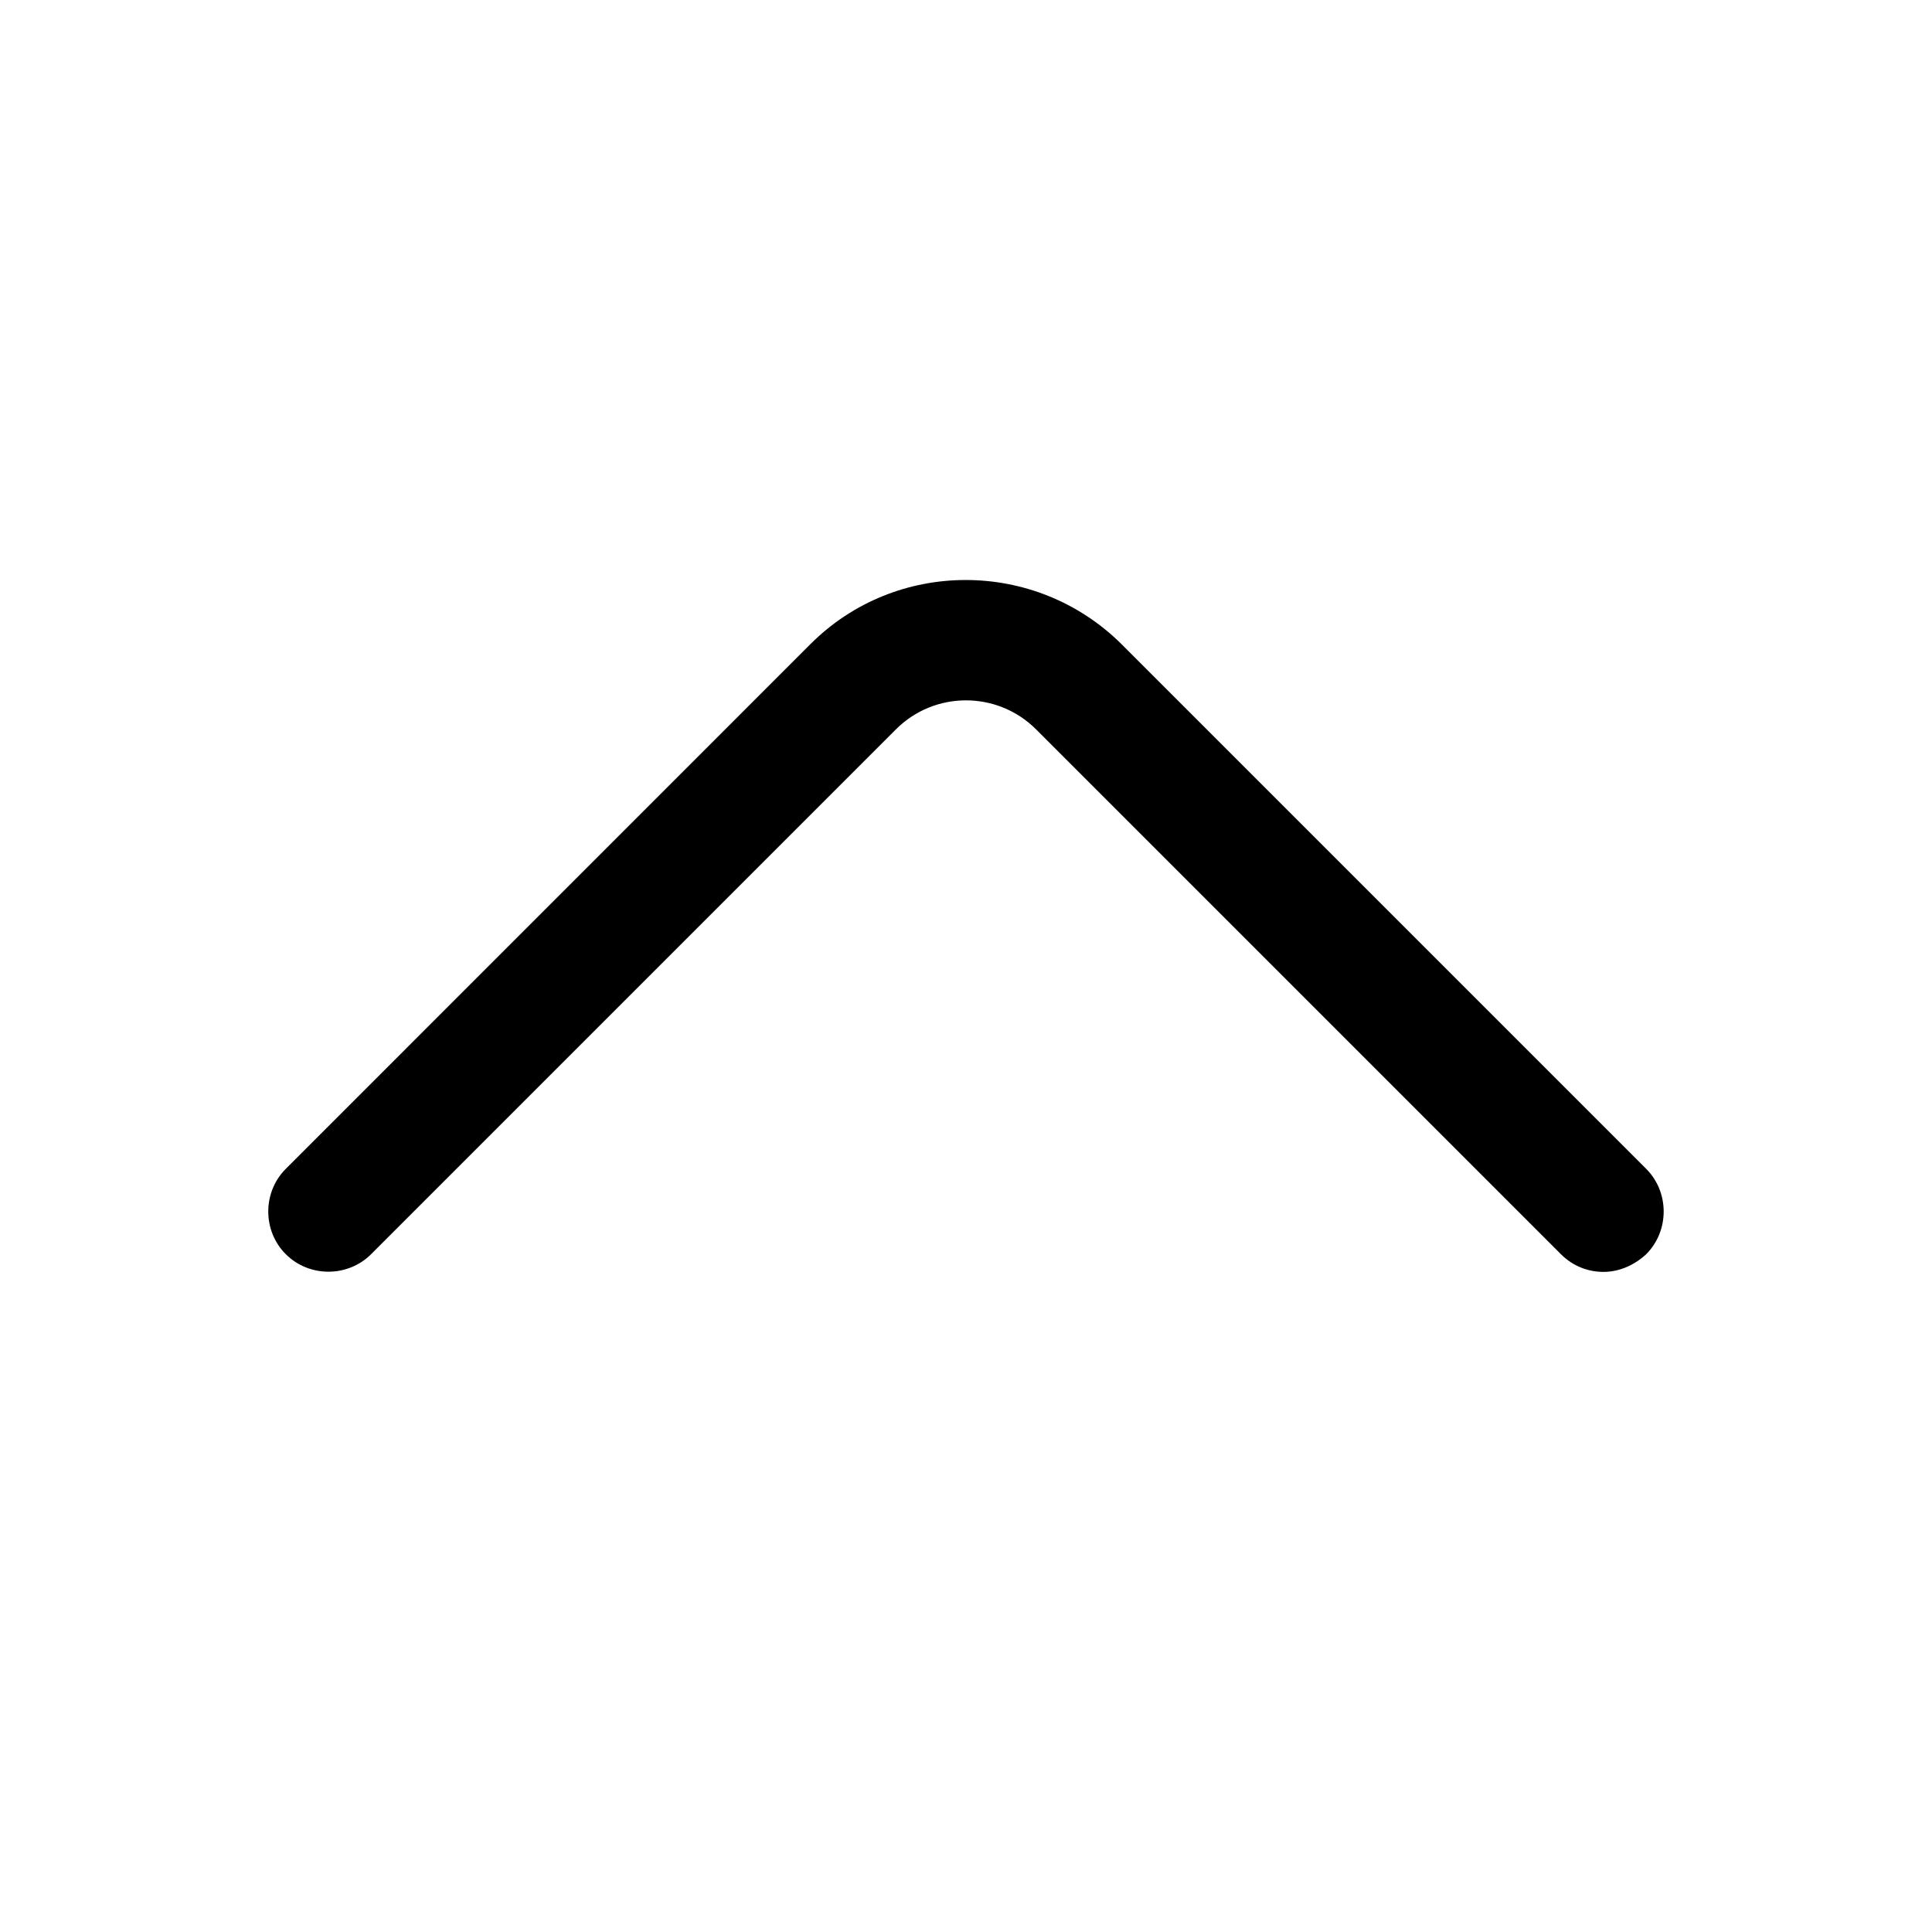
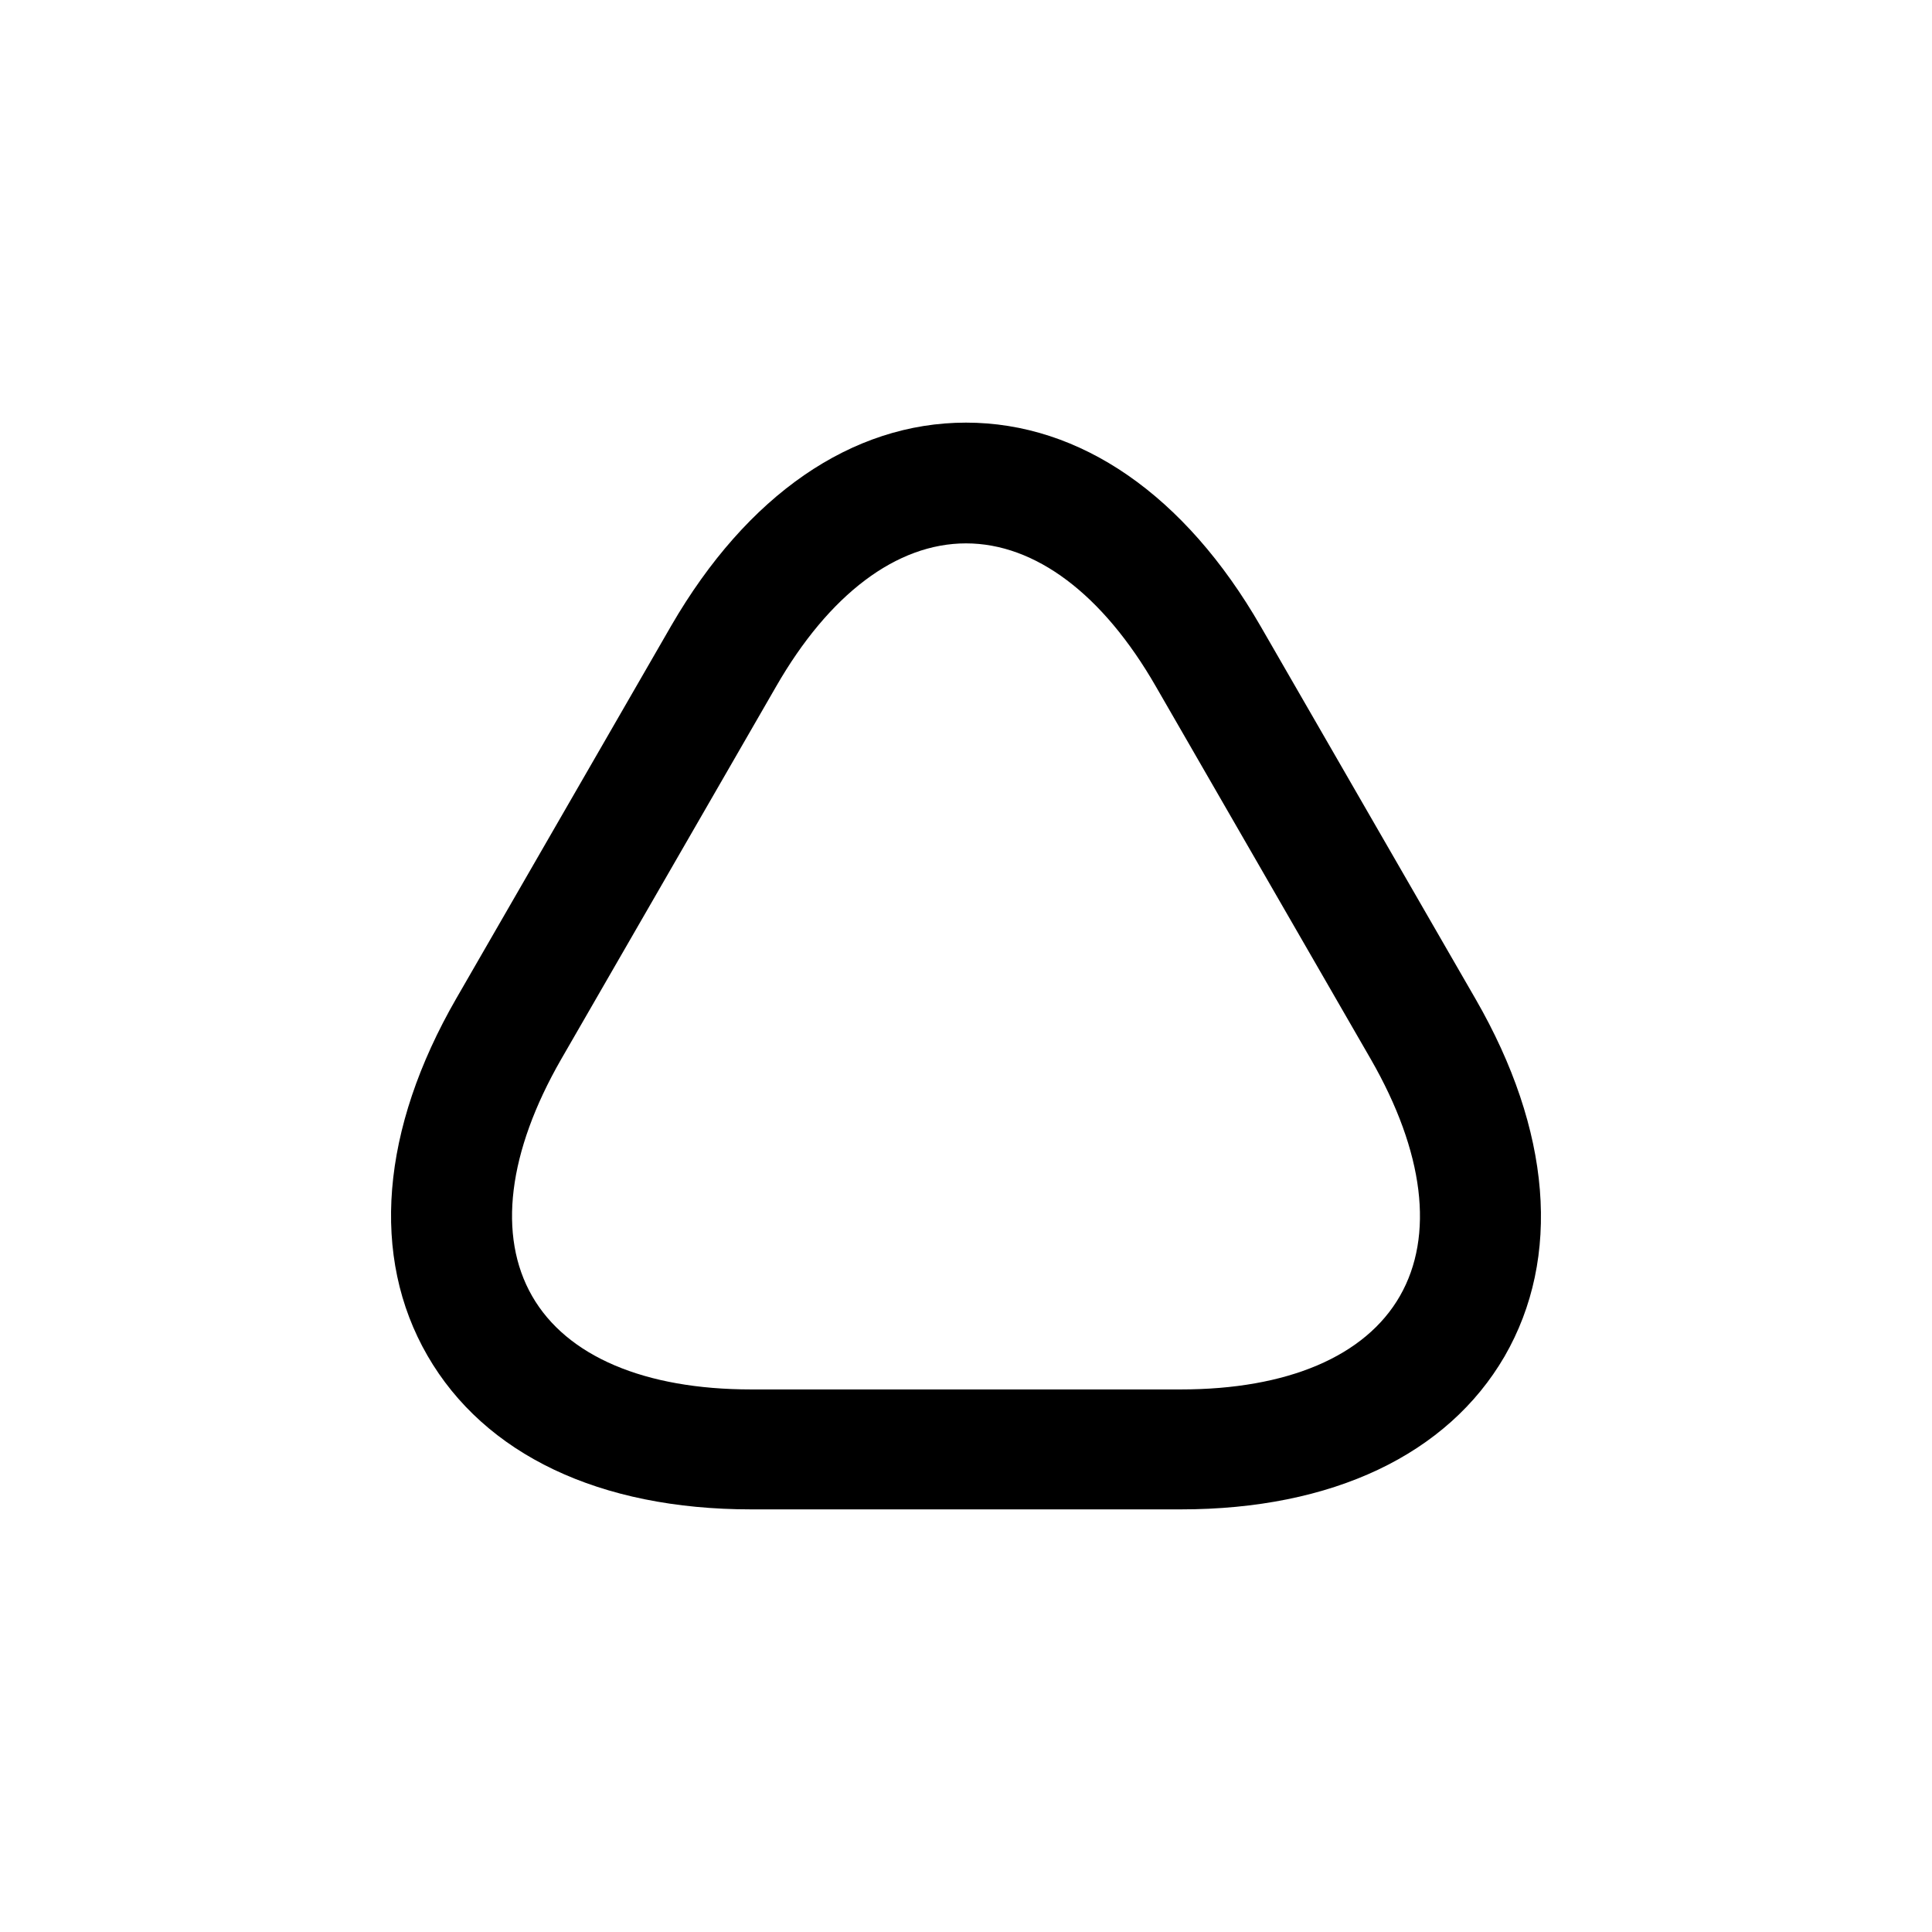
<svg xmlns="http://www.w3.org/2000/svg" viewBox="0 0 24 24" fill="none">
-   <path d="M19.919 15.8C19.73 15.8 19.54 15.73 19.39 15.58L12.87 9.06C12.389 8.58 11.61 8.58 11.13 9.06L4.61 15.58C4.32 15.87 3.84 15.87 3.55 15.58C3.26 15.29 3.26 14.81 3.55 14.52L10.069 8C11.13 6.94 12.86 6.94 13.93 8L20.45 14.52C20.739 14.81 20.739 15.29 20.45 15.58C20.299 15.72 20.11 15.8 19.919 15.8Z" fill="currentColor" />
+   <path d="M14.67 18.75H9.33C7.45 18.75 6.02 18.07 5.31 16.84C4.6 15.61 4.73 14.03 5.67 12.4L8.34 7.77C9.28 6.15 10.58 5.25 12 5.25C13.42 5.25 14.72 6.15 15.66 7.78L18.33 12.41C19.27 14.04 19.4 15.62 18.69 16.85C17.98 18.07 16.55 18.75 14.67 18.75ZM12 6.75C11.14 6.75 10.3 7.38 9.64 8.53L6.97 13.16C6.31 14.31 6.18 15.35 6.61 16.1C7.04 16.85 8.01 17.26 9.33 17.26H14.67C15.99 17.26 16.96 16.85 17.39 16.1C17.82 15.35 17.69 14.31 17.03 13.16L14.36 8.53C13.7 7.38 12.86 6.75 12 6.75Z" fill="currentColor" />
</svg>
